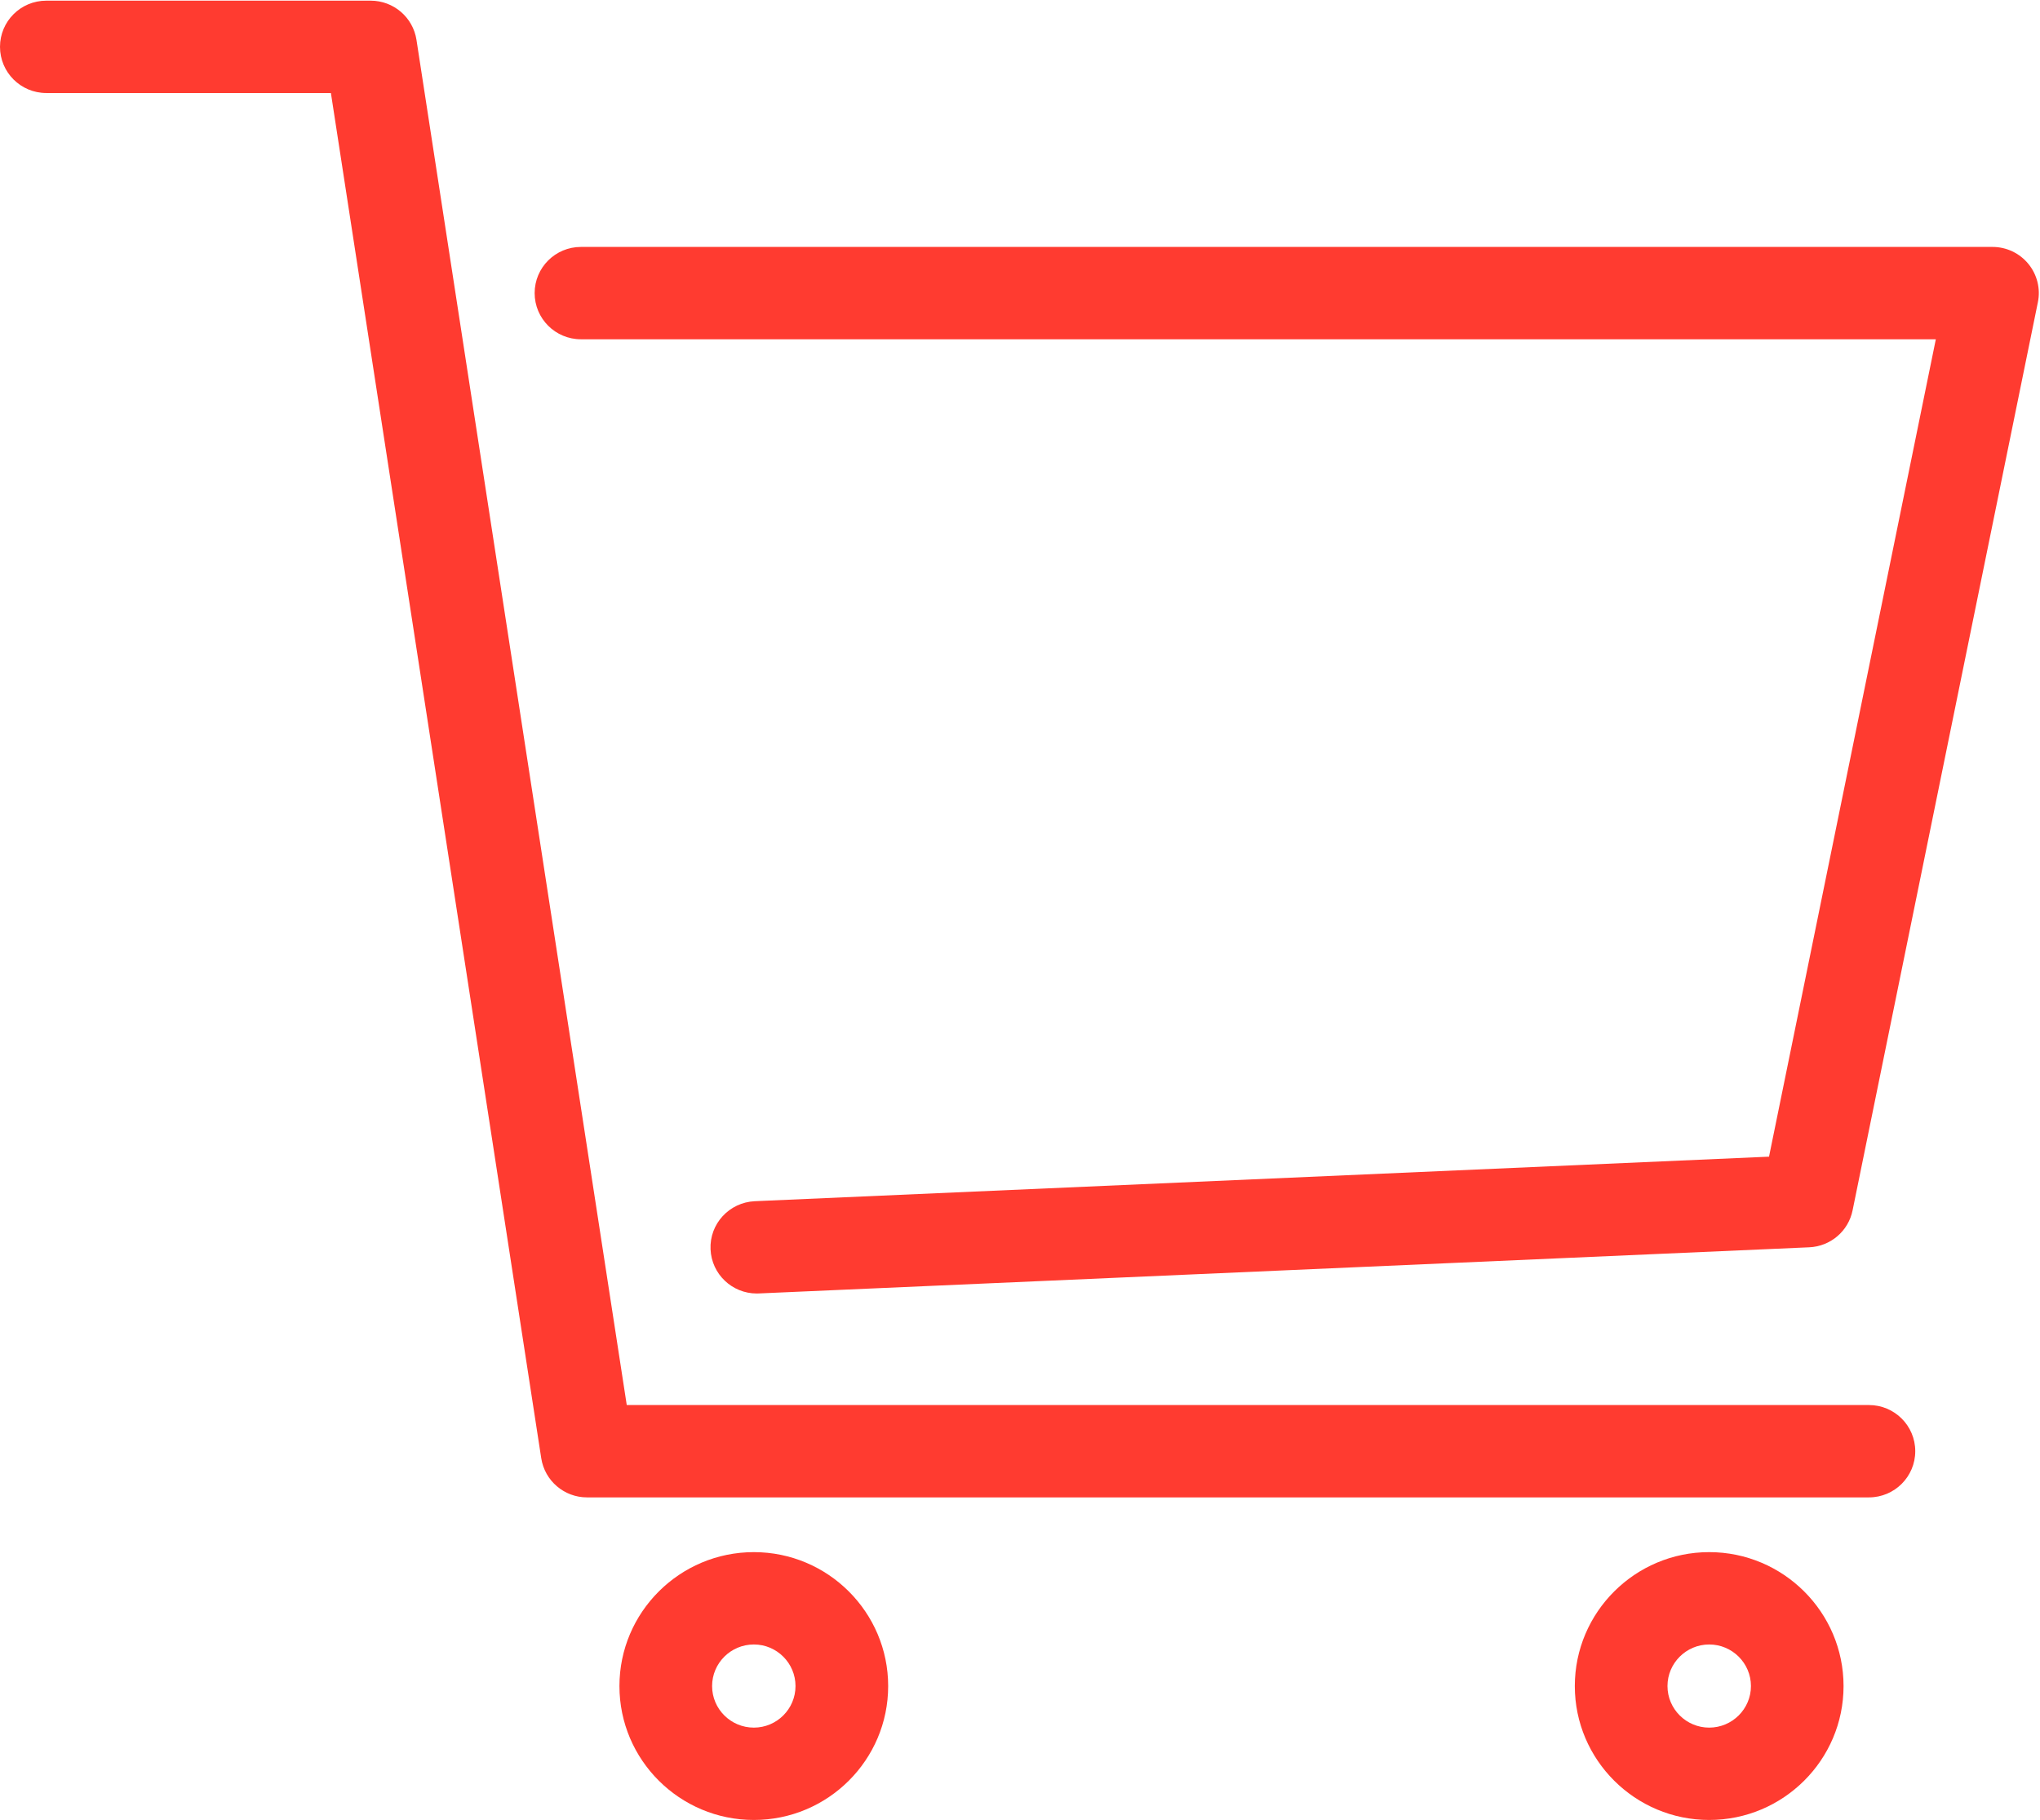
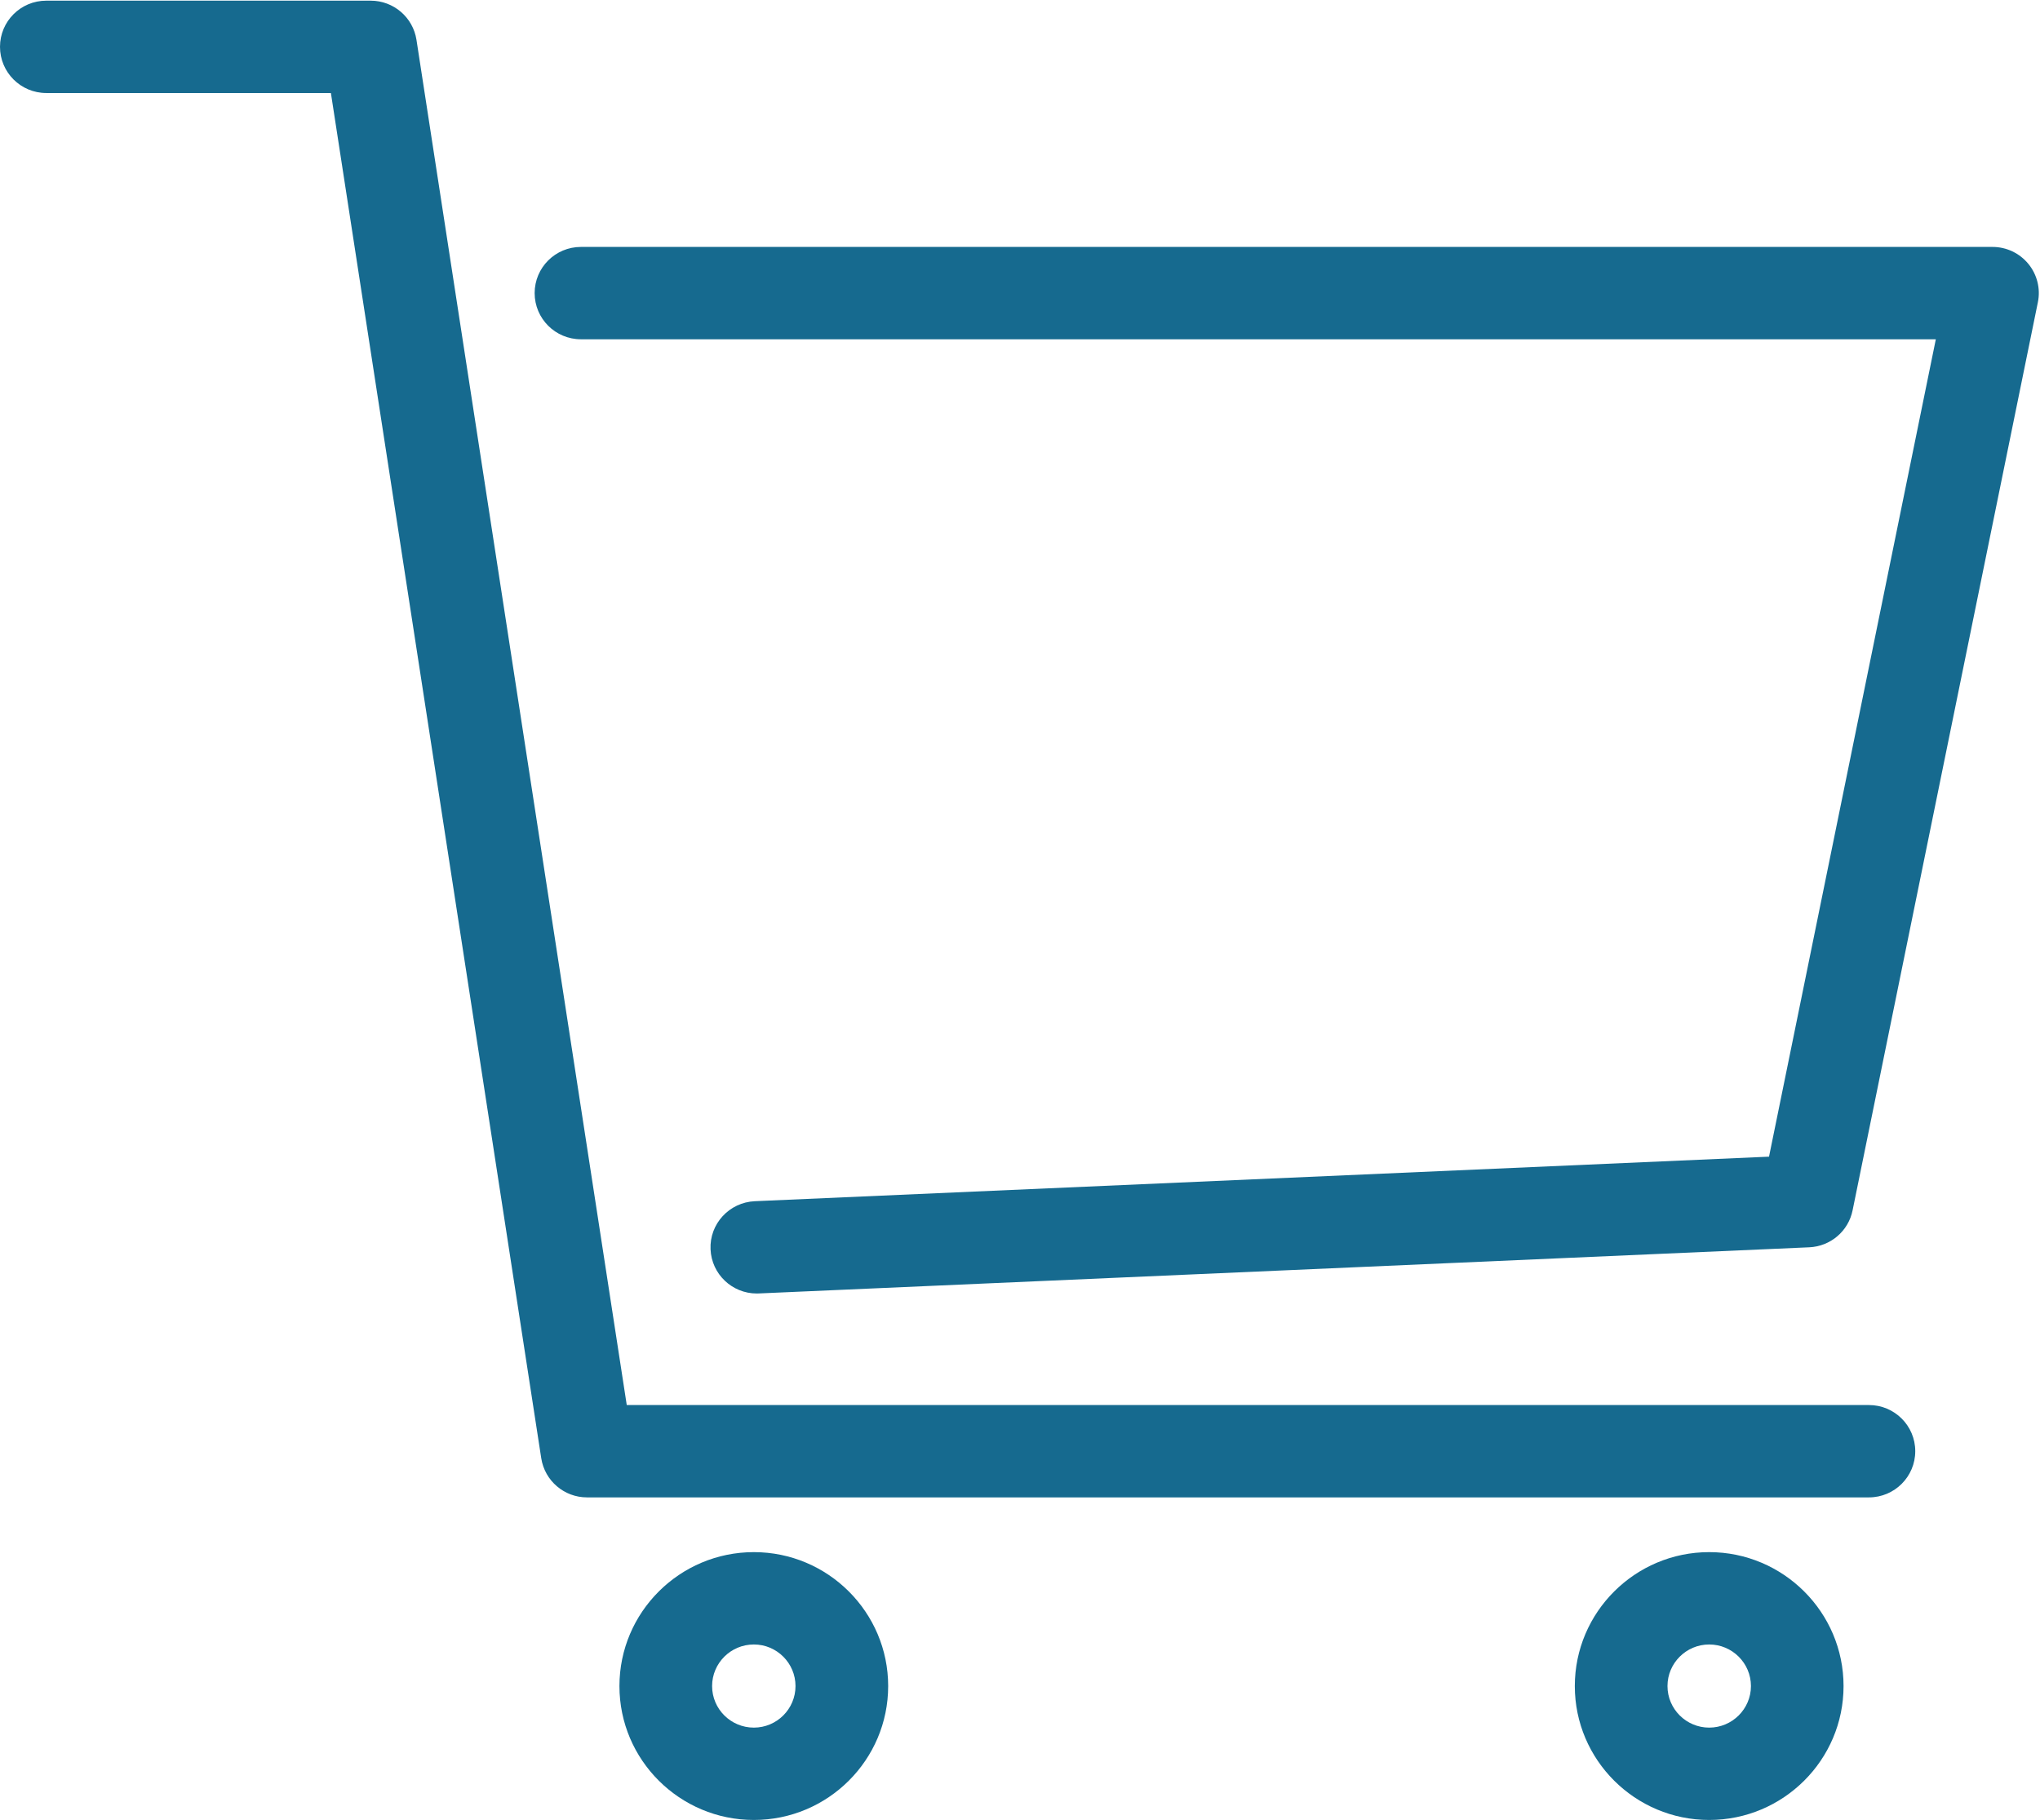
<svg xmlns="http://www.w3.org/2000/svg" t="1577542144626" class="icon" viewBox="0 0 1148 1024" version="1.1" p-id="2582" width="224.219" height="200">
  <defs>
    <style type="text/css" />
  </defs>
-   <path d="M1042.537 681.002C1040.165 692.705 1030.117 701.256 1018.133 701.786L427.039 727.751C426.664 727.782 426.258 727.782 425.853 727.782 411.997 727.782 400.45 716.891 399.857 702.941 399.202 688.617 410.374 676.508 424.76 675.853L995.508 650.794 1089.379 190.894 326.926 190.894C312.508 190.894 300.868 179.254 300.868 164.899 300.868 150.574 312.508 138.934 326.926 138.934L1121.273 138.934C1129.106 138.934 1136.502 142.429 1141.464 148.484 1146.394 154.507 1148.392 162.464 1146.8 170.079L1042.537 681.002ZM1051.743 790.539C1066.13 790.539 1077.801 802.18 1077.801 816.504 1077.801 830.859 1066.13 842.499 1051.743 842.499L330.328 842.499C317.47 842.499 306.548 833.137 304.582 820.467L186.213 52.334 26.058 52.334C11.64 52.334 0 40.694 0 26.339 0 12.015 11.64 0.374 26.058 0.374L208.589 0.374C221.477 0.374 232.4 9.737 234.366 22.407L352.703 790.539 1051.743 790.539ZM424.23 873.301C465.923 873.301 499.814 907.129 499.814 948.666 499.814 990.203 465.923 1024 424.23 1024 382.506 1024 348.584 990.203 348.584 948.666 348.584 907.129 382.506 873.301 424.23 873.301ZM424.23 972.04C437.15 972.04 447.666 961.555 447.666 948.666 447.666 935.746 437.15 925.261 424.23 925.261 411.248 925.261 400.731 935.746 400.731 948.666 400.731 961.555 411.248 972.04 424.23 972.04ZM961.835 873.301C1003.528 873.301 1037.45 907.129 1037.45 948.666 1037.45 990.203 1003.528 1024 961.835 1024 920.143 1024 886.22 990.203 886.22 948.666 886.22 907.129 920.143 873.301 961.835 873.301ZM961.835 972.04C974.786 972.04 985.334 961.555 985.334 948.666 985.334 935.746 974.786 925.261 961.835 925.261 948.916 925.261 938.368 935.746 938.368 948.666 938.368 961.555 948.916 972.04 961.835 972.04Z" p-id="2583" fill="#FF3B30" />
+   <path d="M1042.537 681.002C1040.165 692.705 1030.117 701.256 1018.133 701.786L427.039 727.751C426.664 727.782 426.258 727.782 425.853 727.782 411.997 727.782 400.45 716.891 399.857 702.941 399.202 688.617 410.374 676.508 424.76 675.853L995.508 650.794 1089.379 190.894 326.926 190.894C312.508 190.894 300.868 179.254 300.868 164.899 300.868 150.574 312.508 138.934 326.926 138.934L1121.273 138.934C1129.106 138.934 1136.502 142.429 1141.464 148.484 1146.394 154.507 1148.392 162.464 1146.8 170.079L1042.537 681.002ZM1051.743 790.539C1066.13 790.539 1077.801 802.18 1077.801 816.504 1077.801 830.859 1066.13 842.499 1051.743 842.499L330.328 842.499C317.47 842.499 306.548 833.137 304.582 820.467L186.213 52.334 26.058 52.334C11.64 52.334 0 40.694 0 26.339 0 12.015 11.64 0.374 26.058 0.374L208.589 0.374C221.477 0.374 232.4 9.737 234.366 22.407L352.703 790.539 1051.743 790.539ZM424.23 873.301C465.923 873.301 499.814 907.129 499.814 948.666 499.814 990.203 465.923 1024 424.23 1024 382.506 1024 348.584 990.203 348.584 948.666 348.584 907.129 382.506 873.301 424.23 873.301ZM424.23 972.04C437.15 972.04 447.666 961.555 447.666 948.666 447.666 935.746 437.15 925.261 424.23 925.261 411.248 925.261 400.731 935.746 400.731 948.666 400.731 961.555 411.248 972.04 424.23 972.04ZM961.835 873.301C1003.528 873.301 1037.45 907.129 1037.45 948.666 1037.45 990.203 1003.528 1024 961.835 1024 920.143 1024 886.22 990.203 886.22 948.666 886.22 907.129 920.143 873.301 961.835 873.301ZM961.835 972.04C974.786 972.04 985.334 961.555 985.334 948.666 985.334 935.746 974.786 925.261 961.835 925.261 948.916 925.261 938.368 935.746 938.368 948.666 938.368 961.555 948.916 972.04 961.835 972.04Z" p-id="2583" fill="#166A8F" />
</svg>
